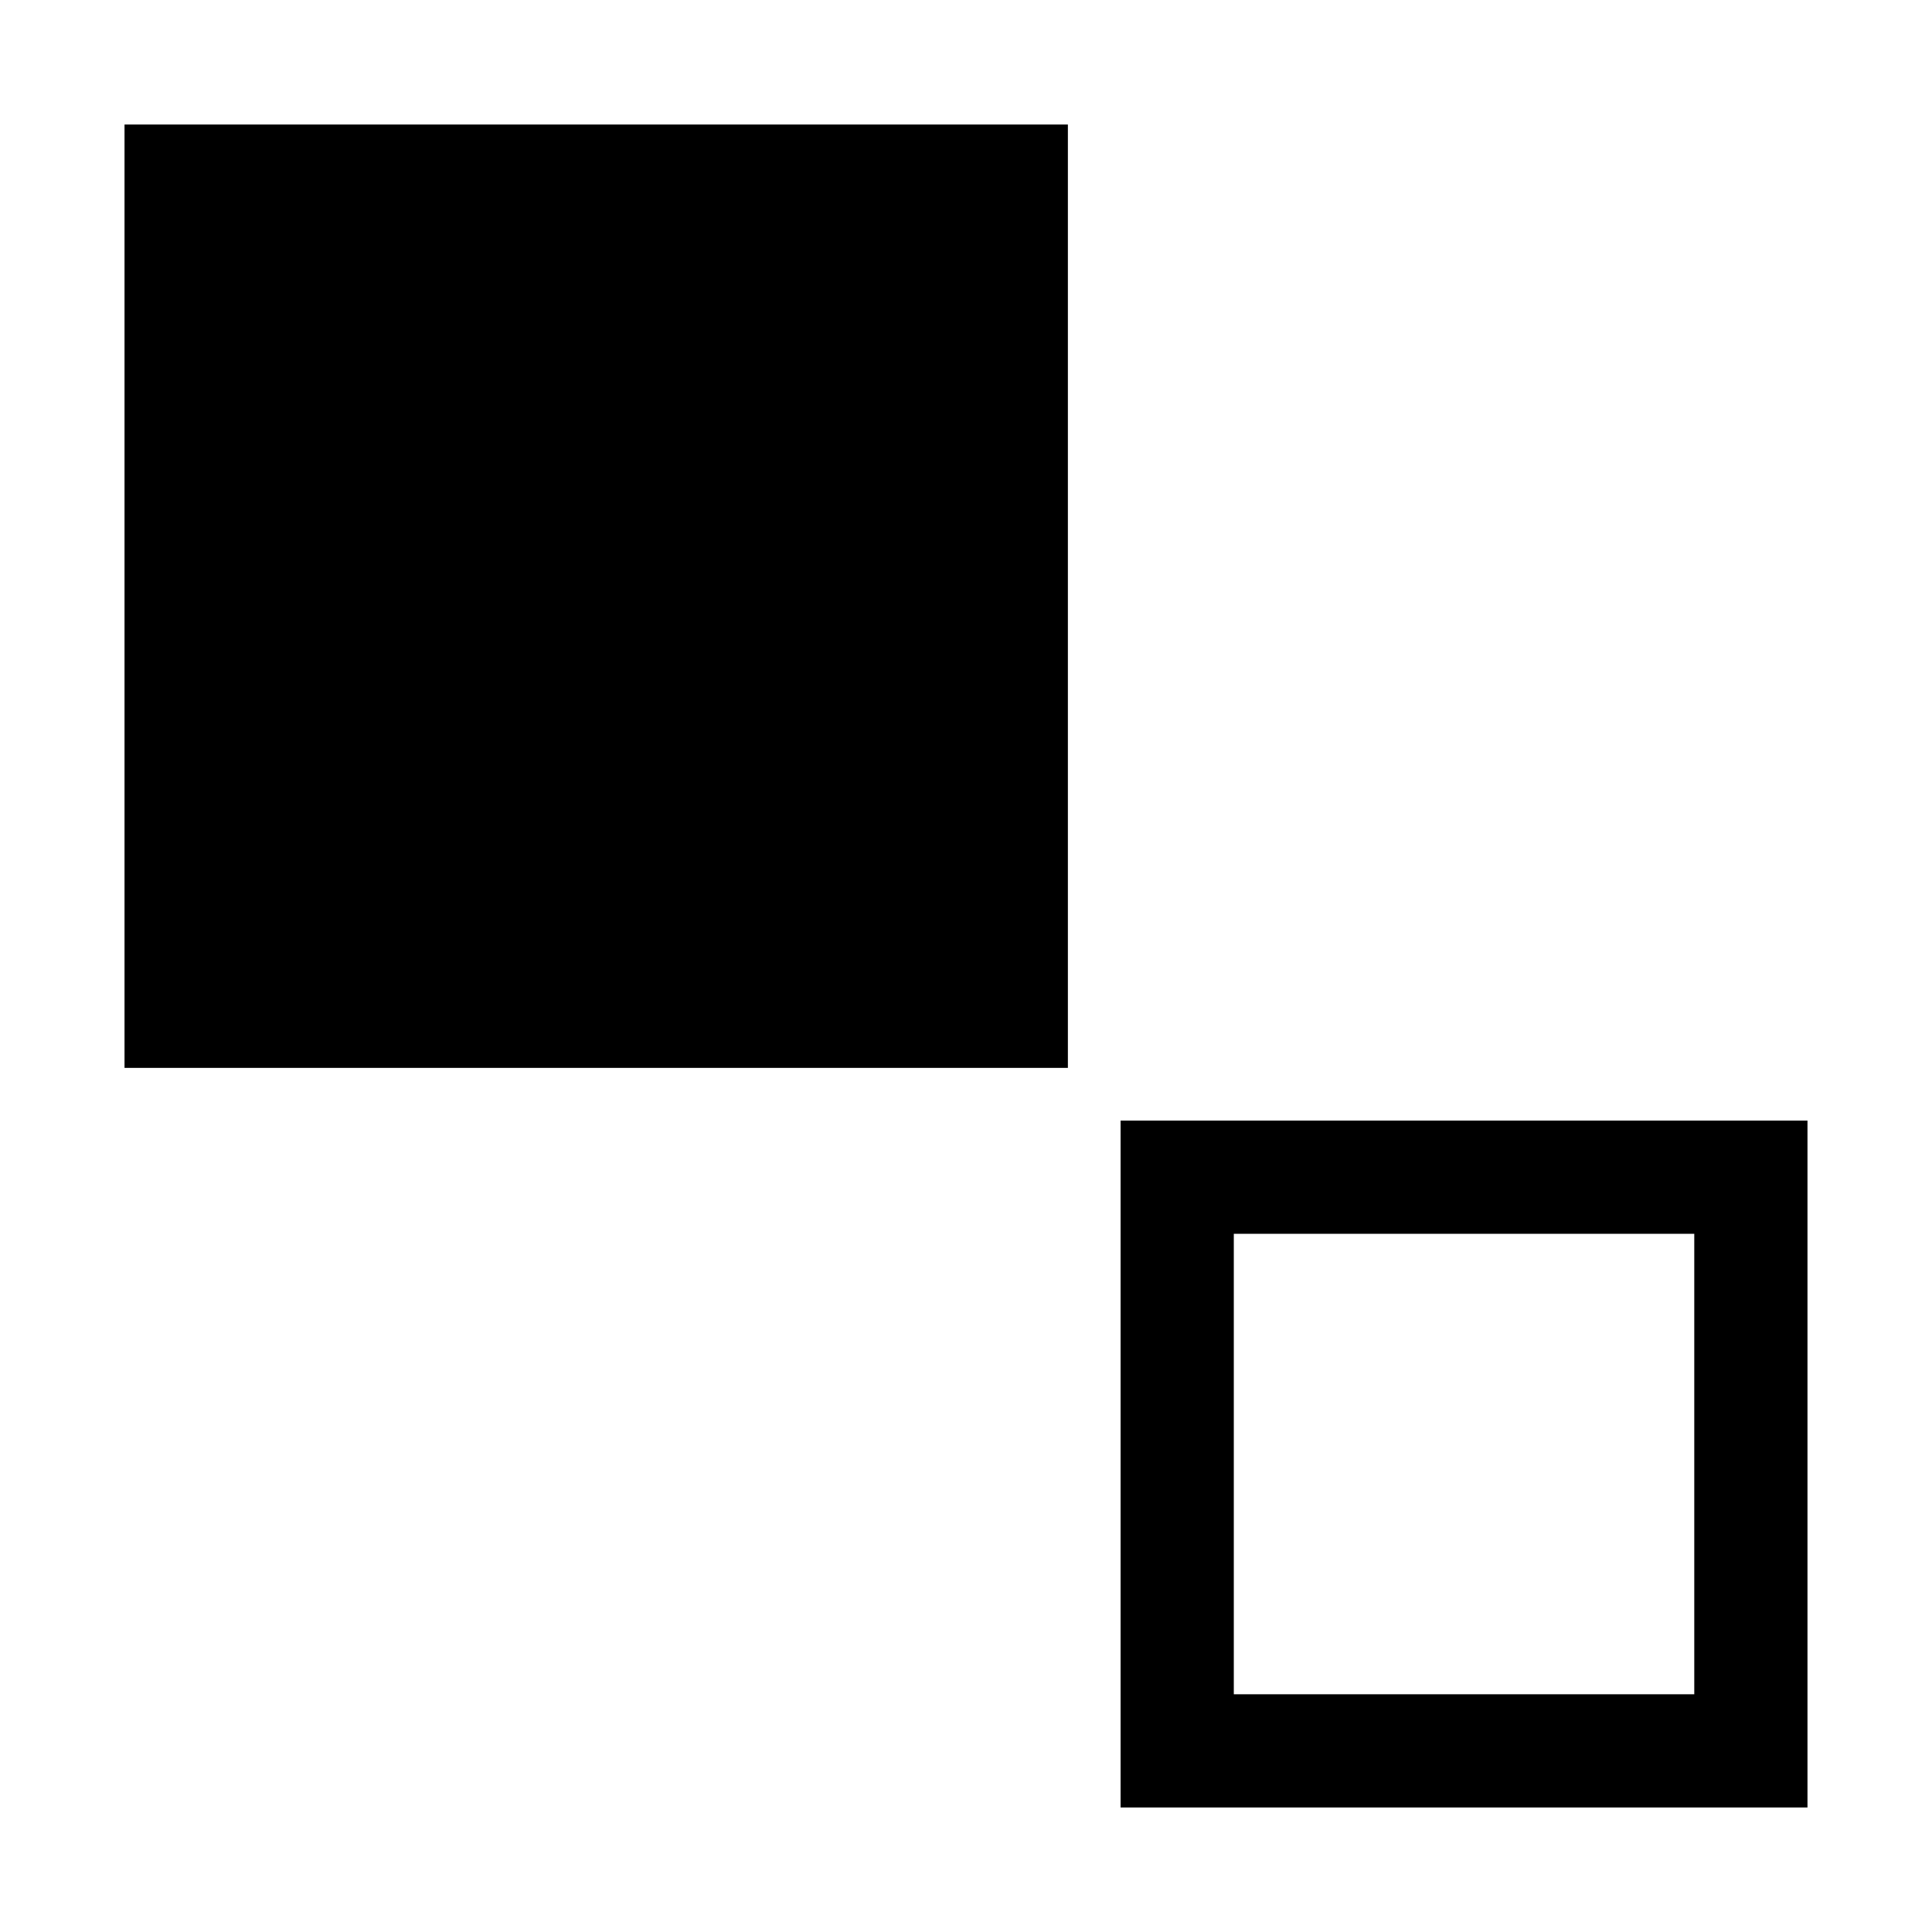
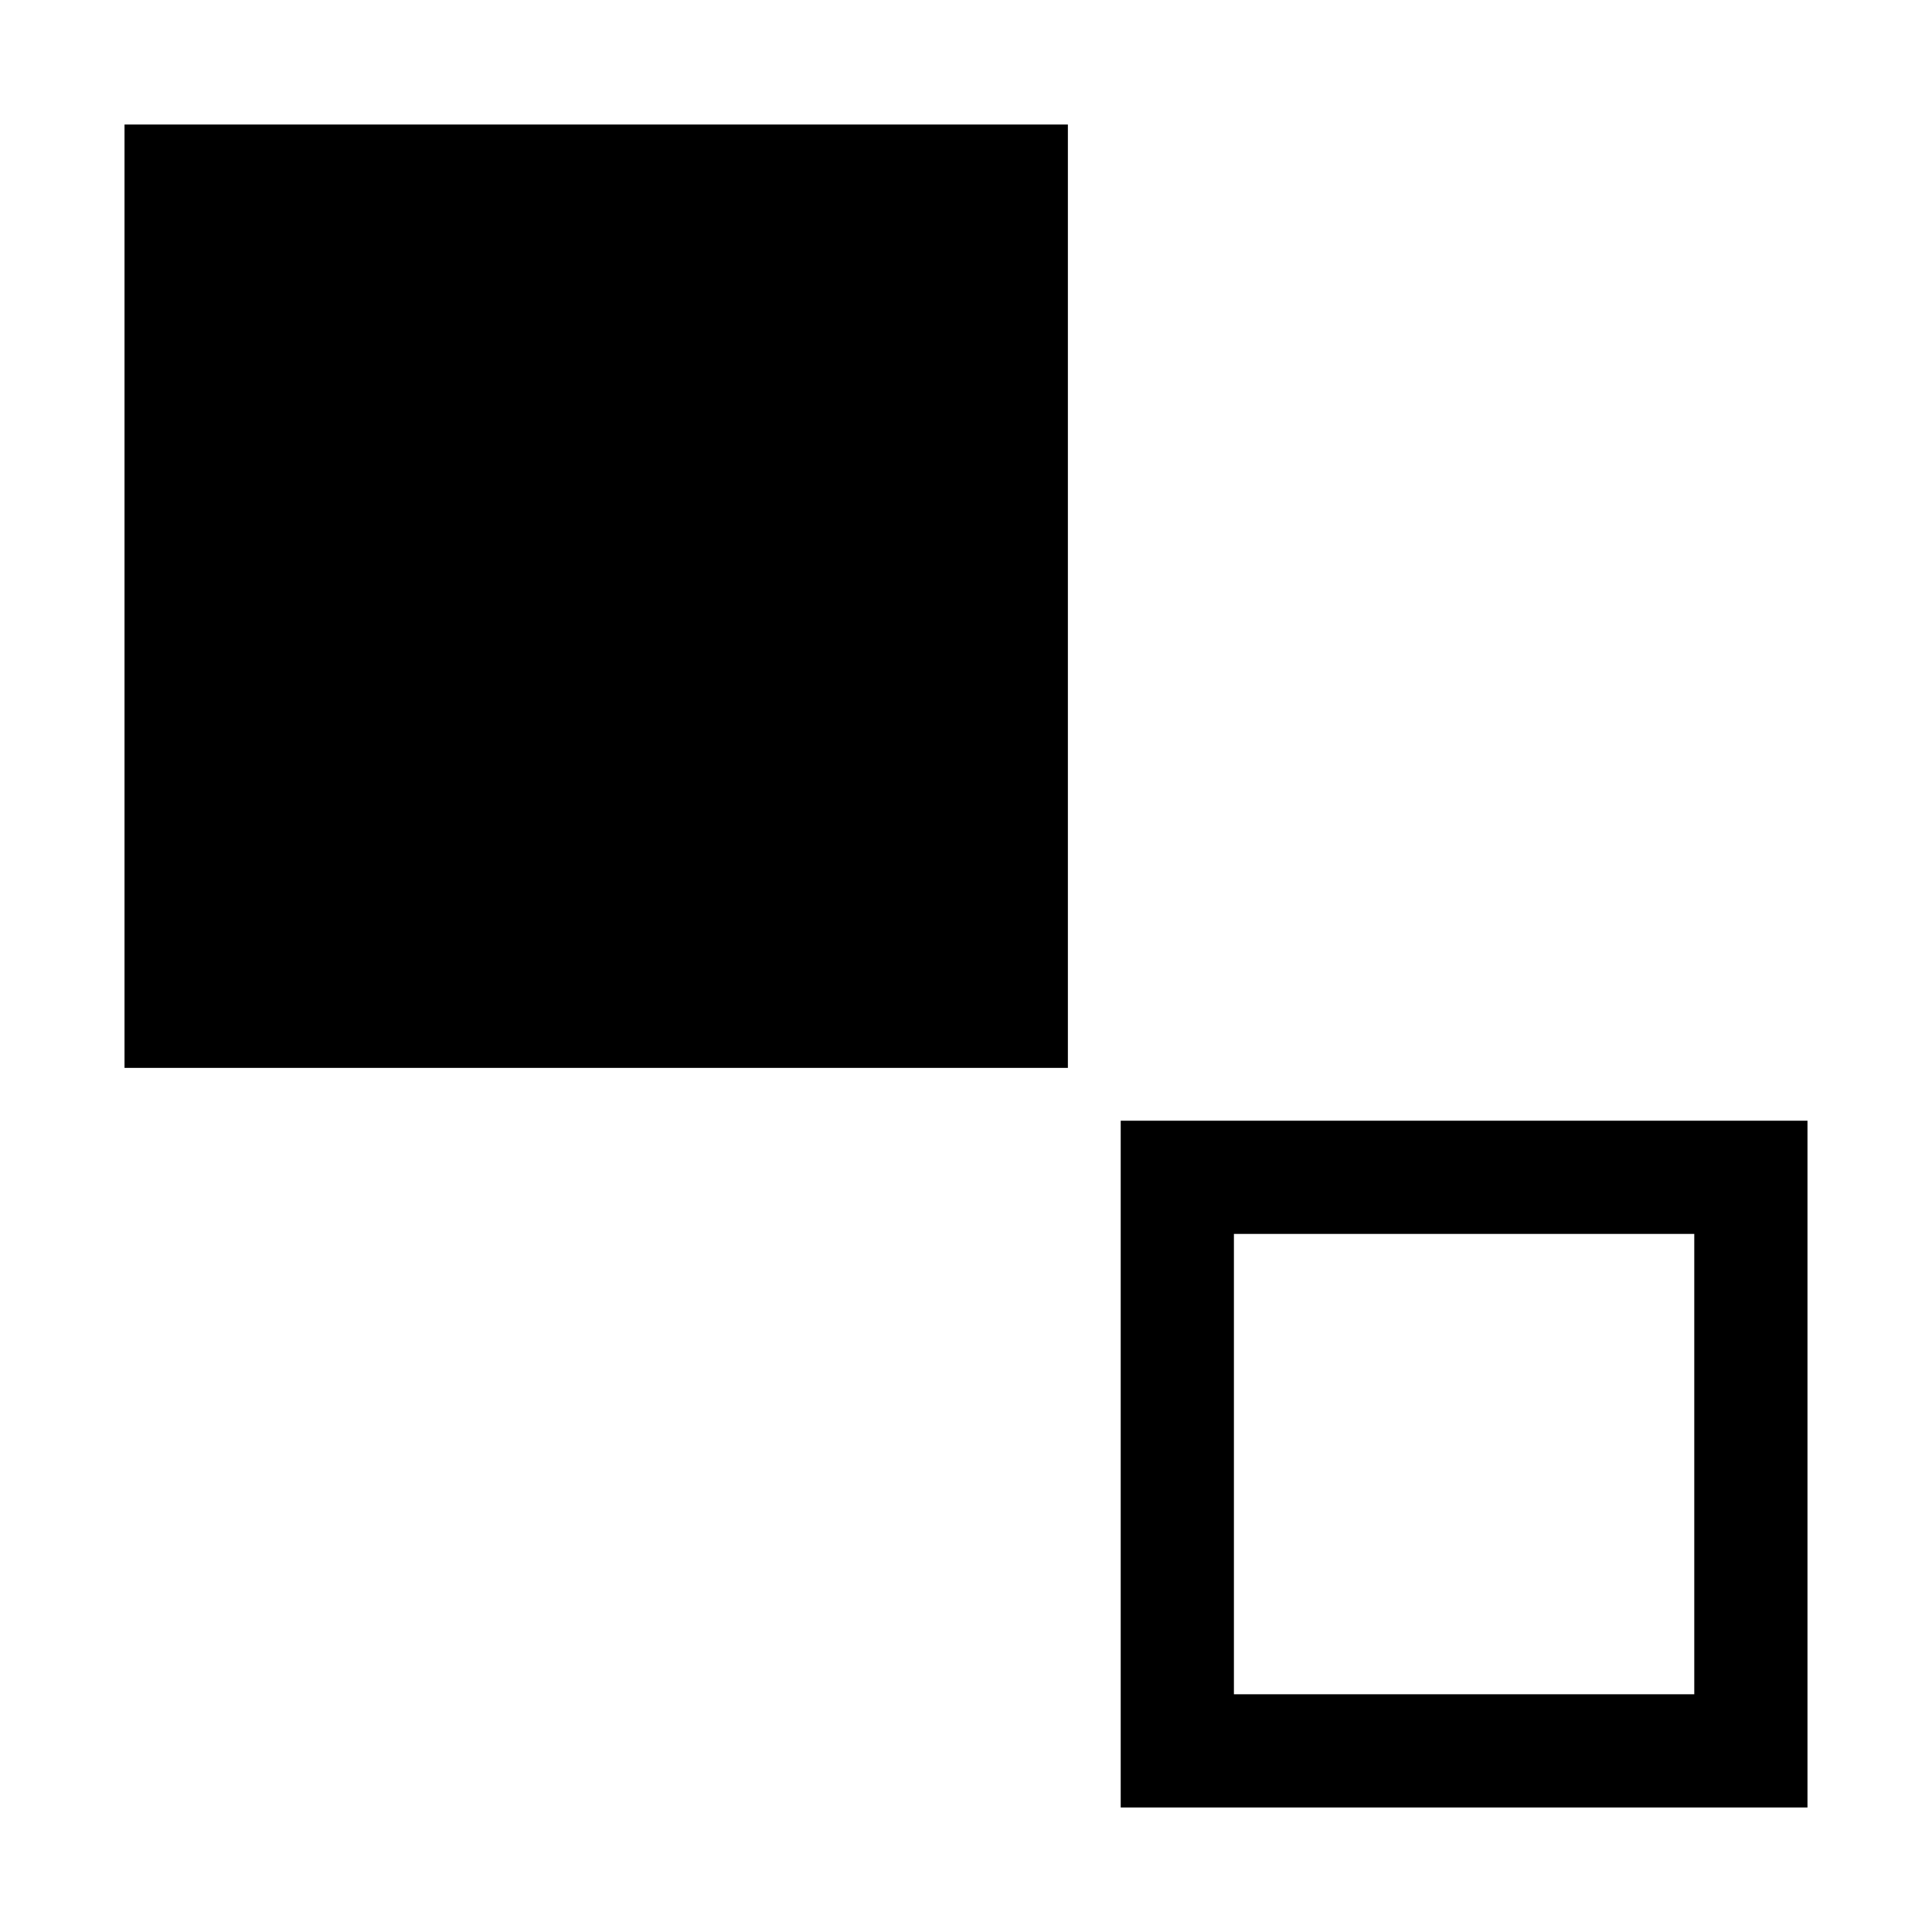
<svg xmlns="http://www.w3.org/2000/svg" width="1024" height="1024" viewBox="0 0 1024 1024">
  <g id="subscript">
-     <path d="M898,653.94V898H653.94V653.94H898m60-60H593.94V958H958V593.94Z" />
-     <rect x="96" y="96" width="440" height="440" />
-     <path d="M506,126V506H126V126H506m60-60H66V566H566V66Z" />
+     <path d="M898,654V898H654V654H898m60-60H594V958H958V594Z" />
+     <rect x="66" y="66" width="500" height="500" />
  </g>
</svg>
